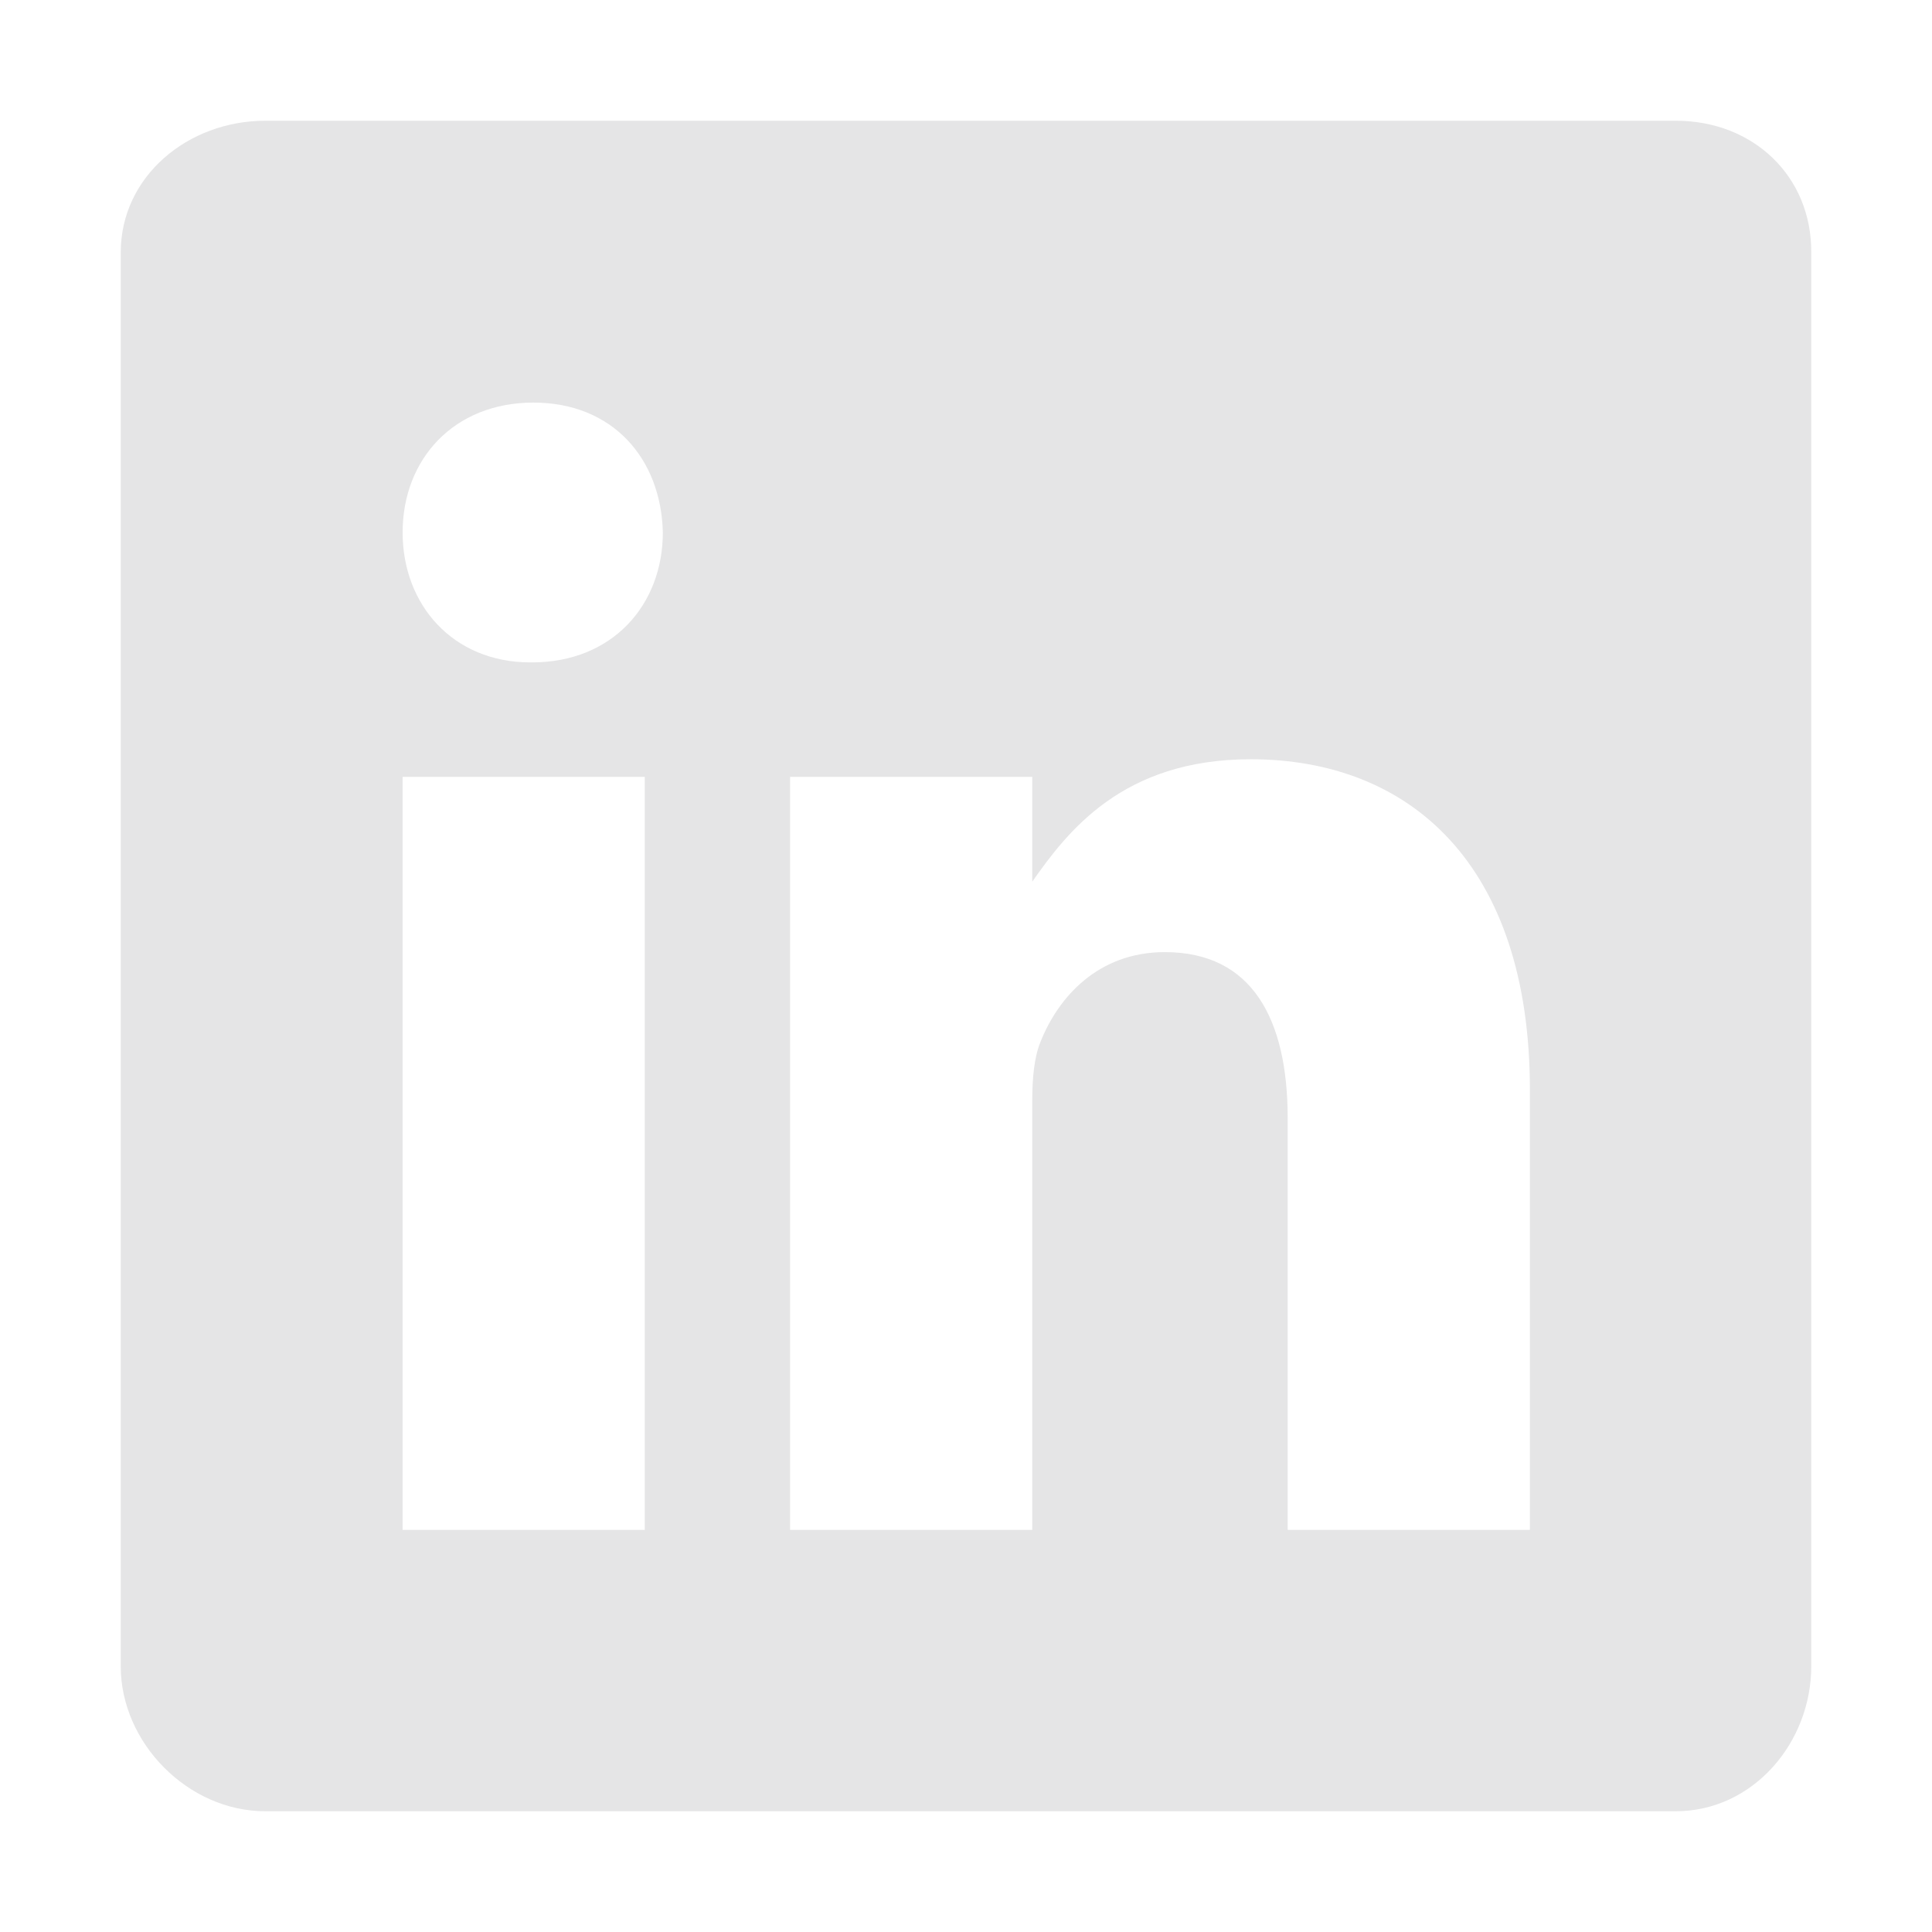
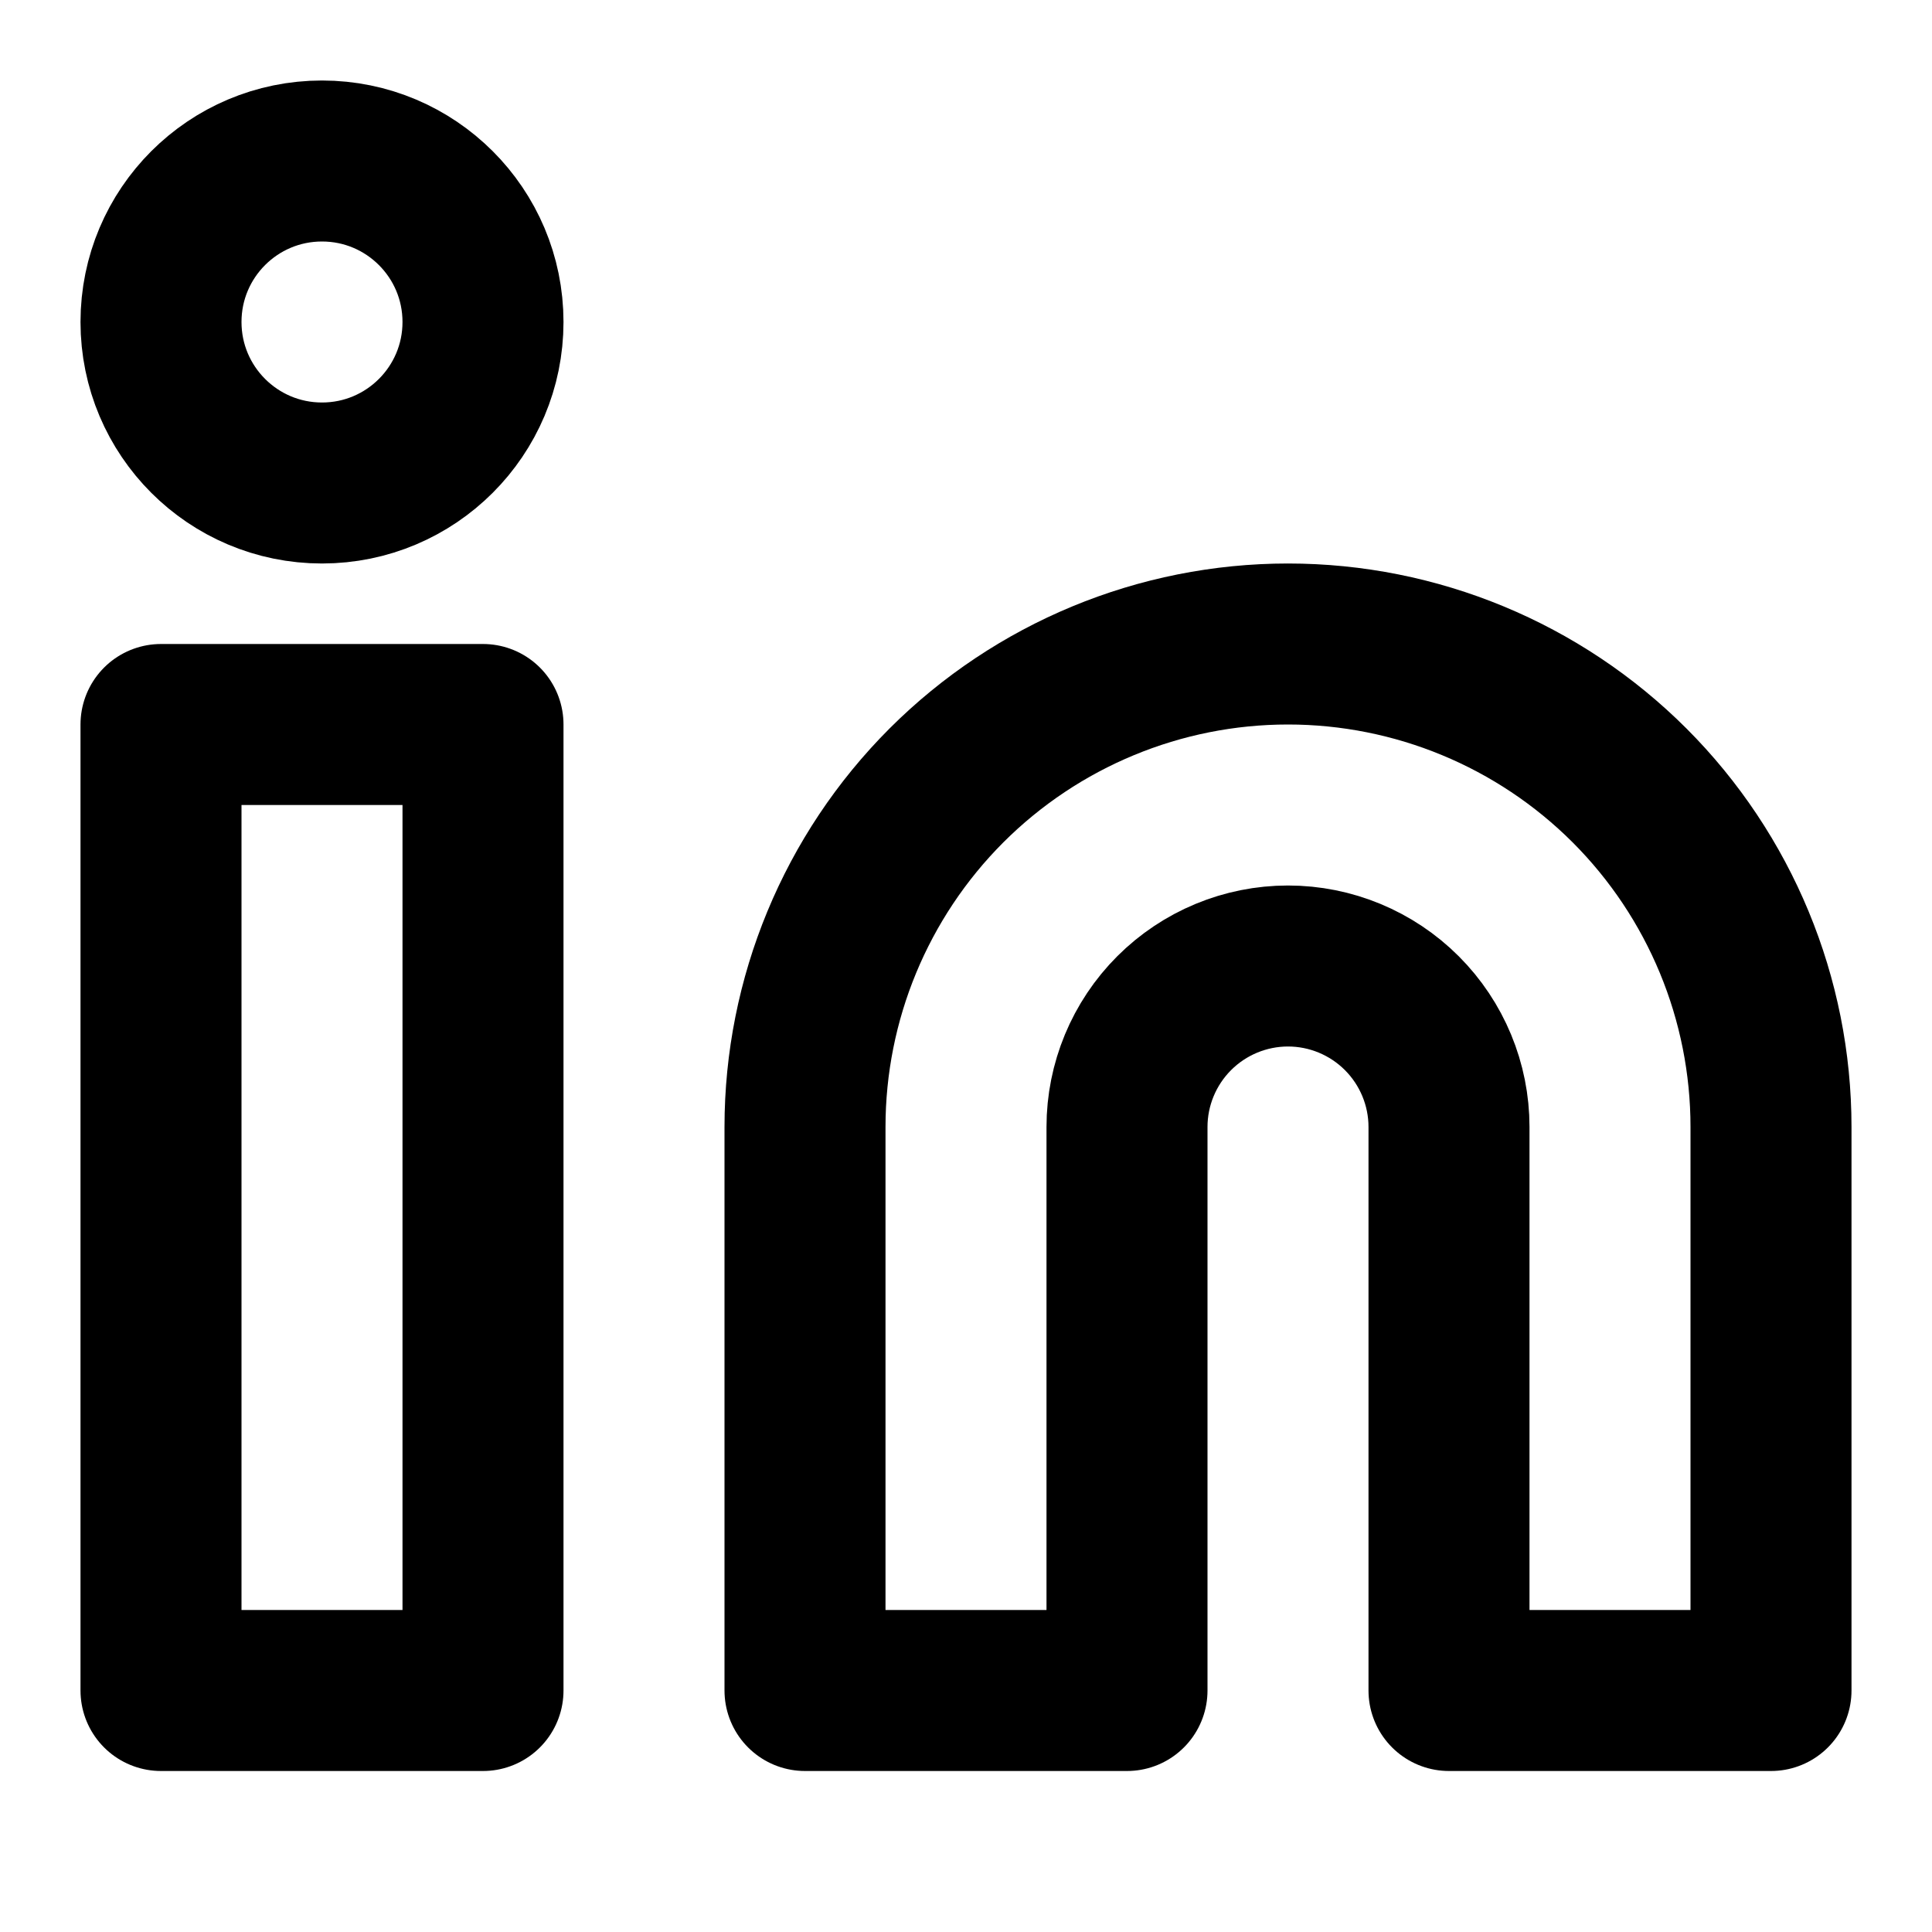
- <svg xmlns="http://www.w3.org/2000/svg" fill="#e5e5e6" viewBox="0 0 512 512">
-   <path d="M444.17,32H70.28C49.85,32,32,46.7,32,66.89V441.61C32,461.91,49.85,480,70.28,480H444.06C464.6,480,480,461.79,480,441.61V66.89C480.12,46.7,464.6,32,444.17,32ZM170.87,405.43H106.69V205.88h64.18ZM141,175.54h-.46c-20.54,0-33.84-15.29-33.84-34.43,0-19.49,13.65-34.42,34.65-34.42s33.85,14.82,34.31,34.42C175.65,160.25,162.35,175.54,141,175.54ZM405.43,405.43H341.25V296.32c0-26.14-9.34-44-32.56-44-17.74,0-28.24,12-32.91,23.69-1.75,4.2-2.22,9.92-2.22,15.76V405.43H209.38V205.88h64.18v27.77c9.34-13.3,23.93-32.44,57.88-32.44,42.13,0,74,27.77,74,87.64Z" />
+ <svg xmlns="http://www.w3.org/2000/svg" width="24" height="24" viewBox="0 0 24 24" fill="none">
+   <path d="M16 8C17.591 8 19.117 8.632 20.243 9.757C21.368 10.883 22 12.409 22 14V21H18V14C18 13.47 17.789 12.961 17.414 12.586C17.039 12.211 16.53 12 16 12C15.47 12 14.961 12.211 14.586 12.586C14.211 12.961 14 13.47 14 14V21H10V14C10 12.409 10.632 10.883 11.757 9.757C12.883 8.632 14.409 8 16 8V8Z" stroke="currentColor" stroke-width="2" stroke-linecap="round" stroke-linejoin="round" />
+   <path d="M6 9H2V21H6V9Z" stroke="currentColor" stroke-width="2" stroke-linecap="round" stroke-linejoin="round" />
+   <circle cx="4" cy="4" r="2" stroke="currentColor" stroke-width="2" stroke-linecap="round" stroke-linejoin="round" />
</svg>
